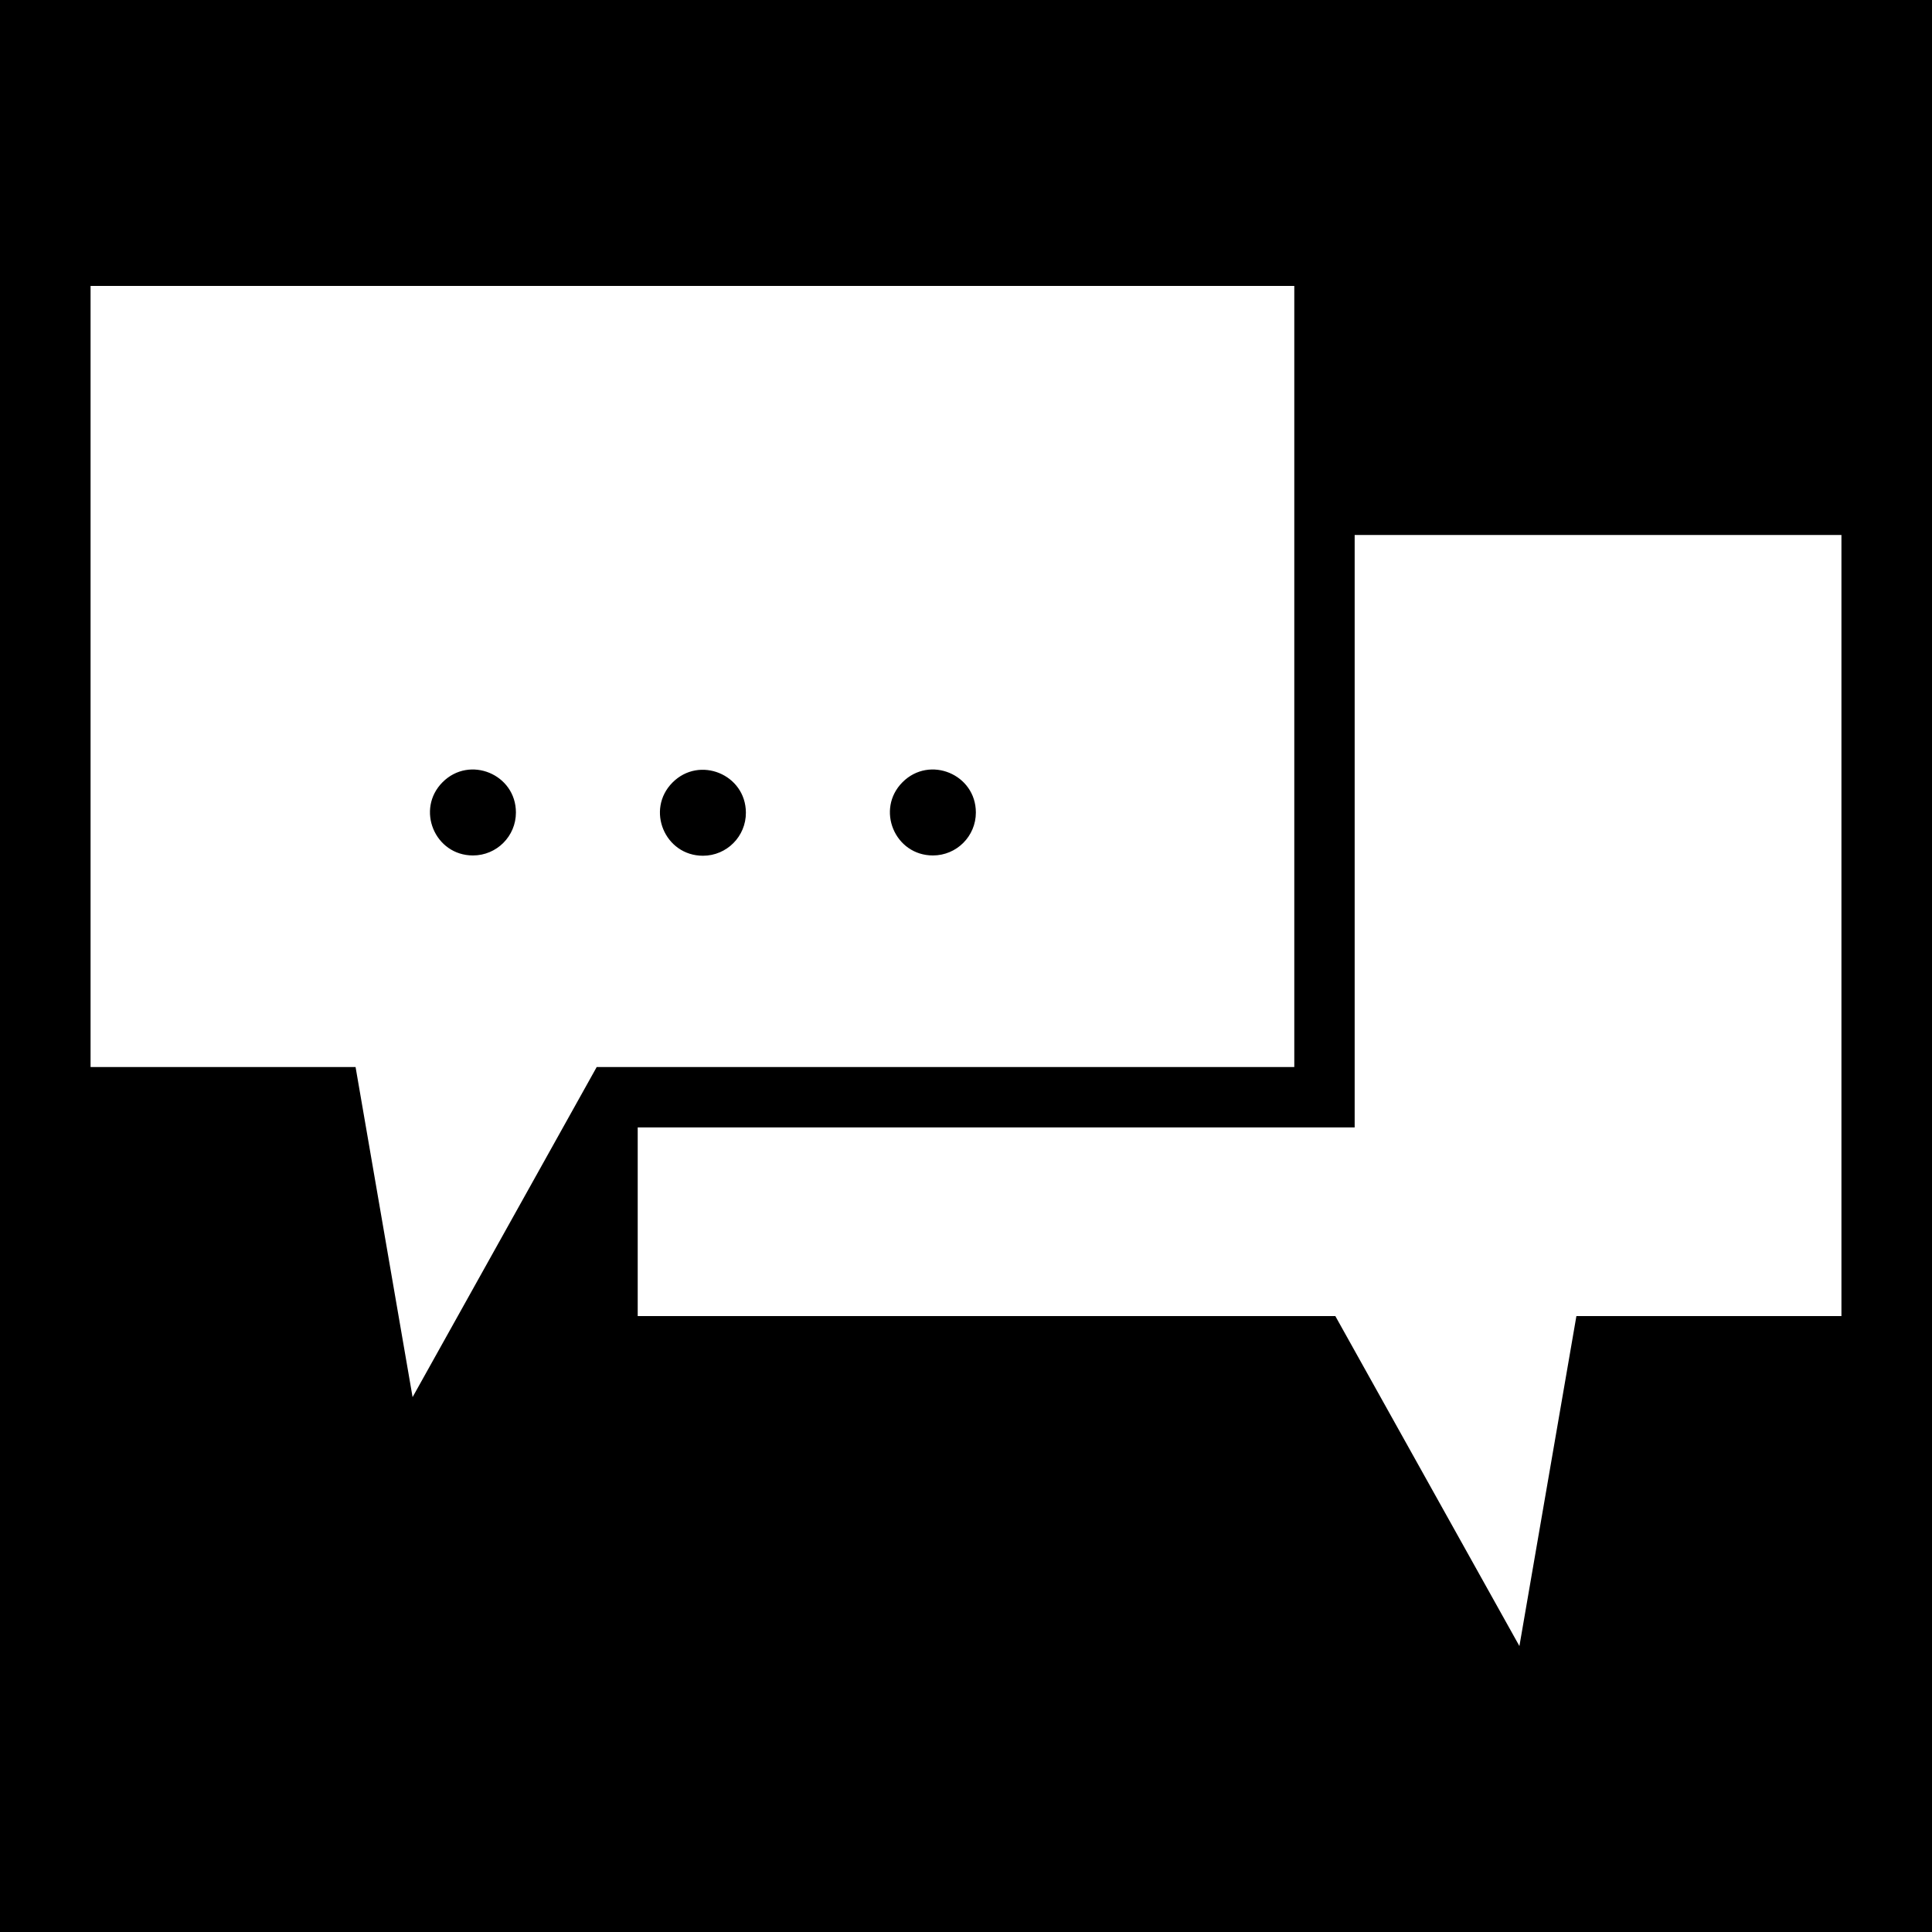
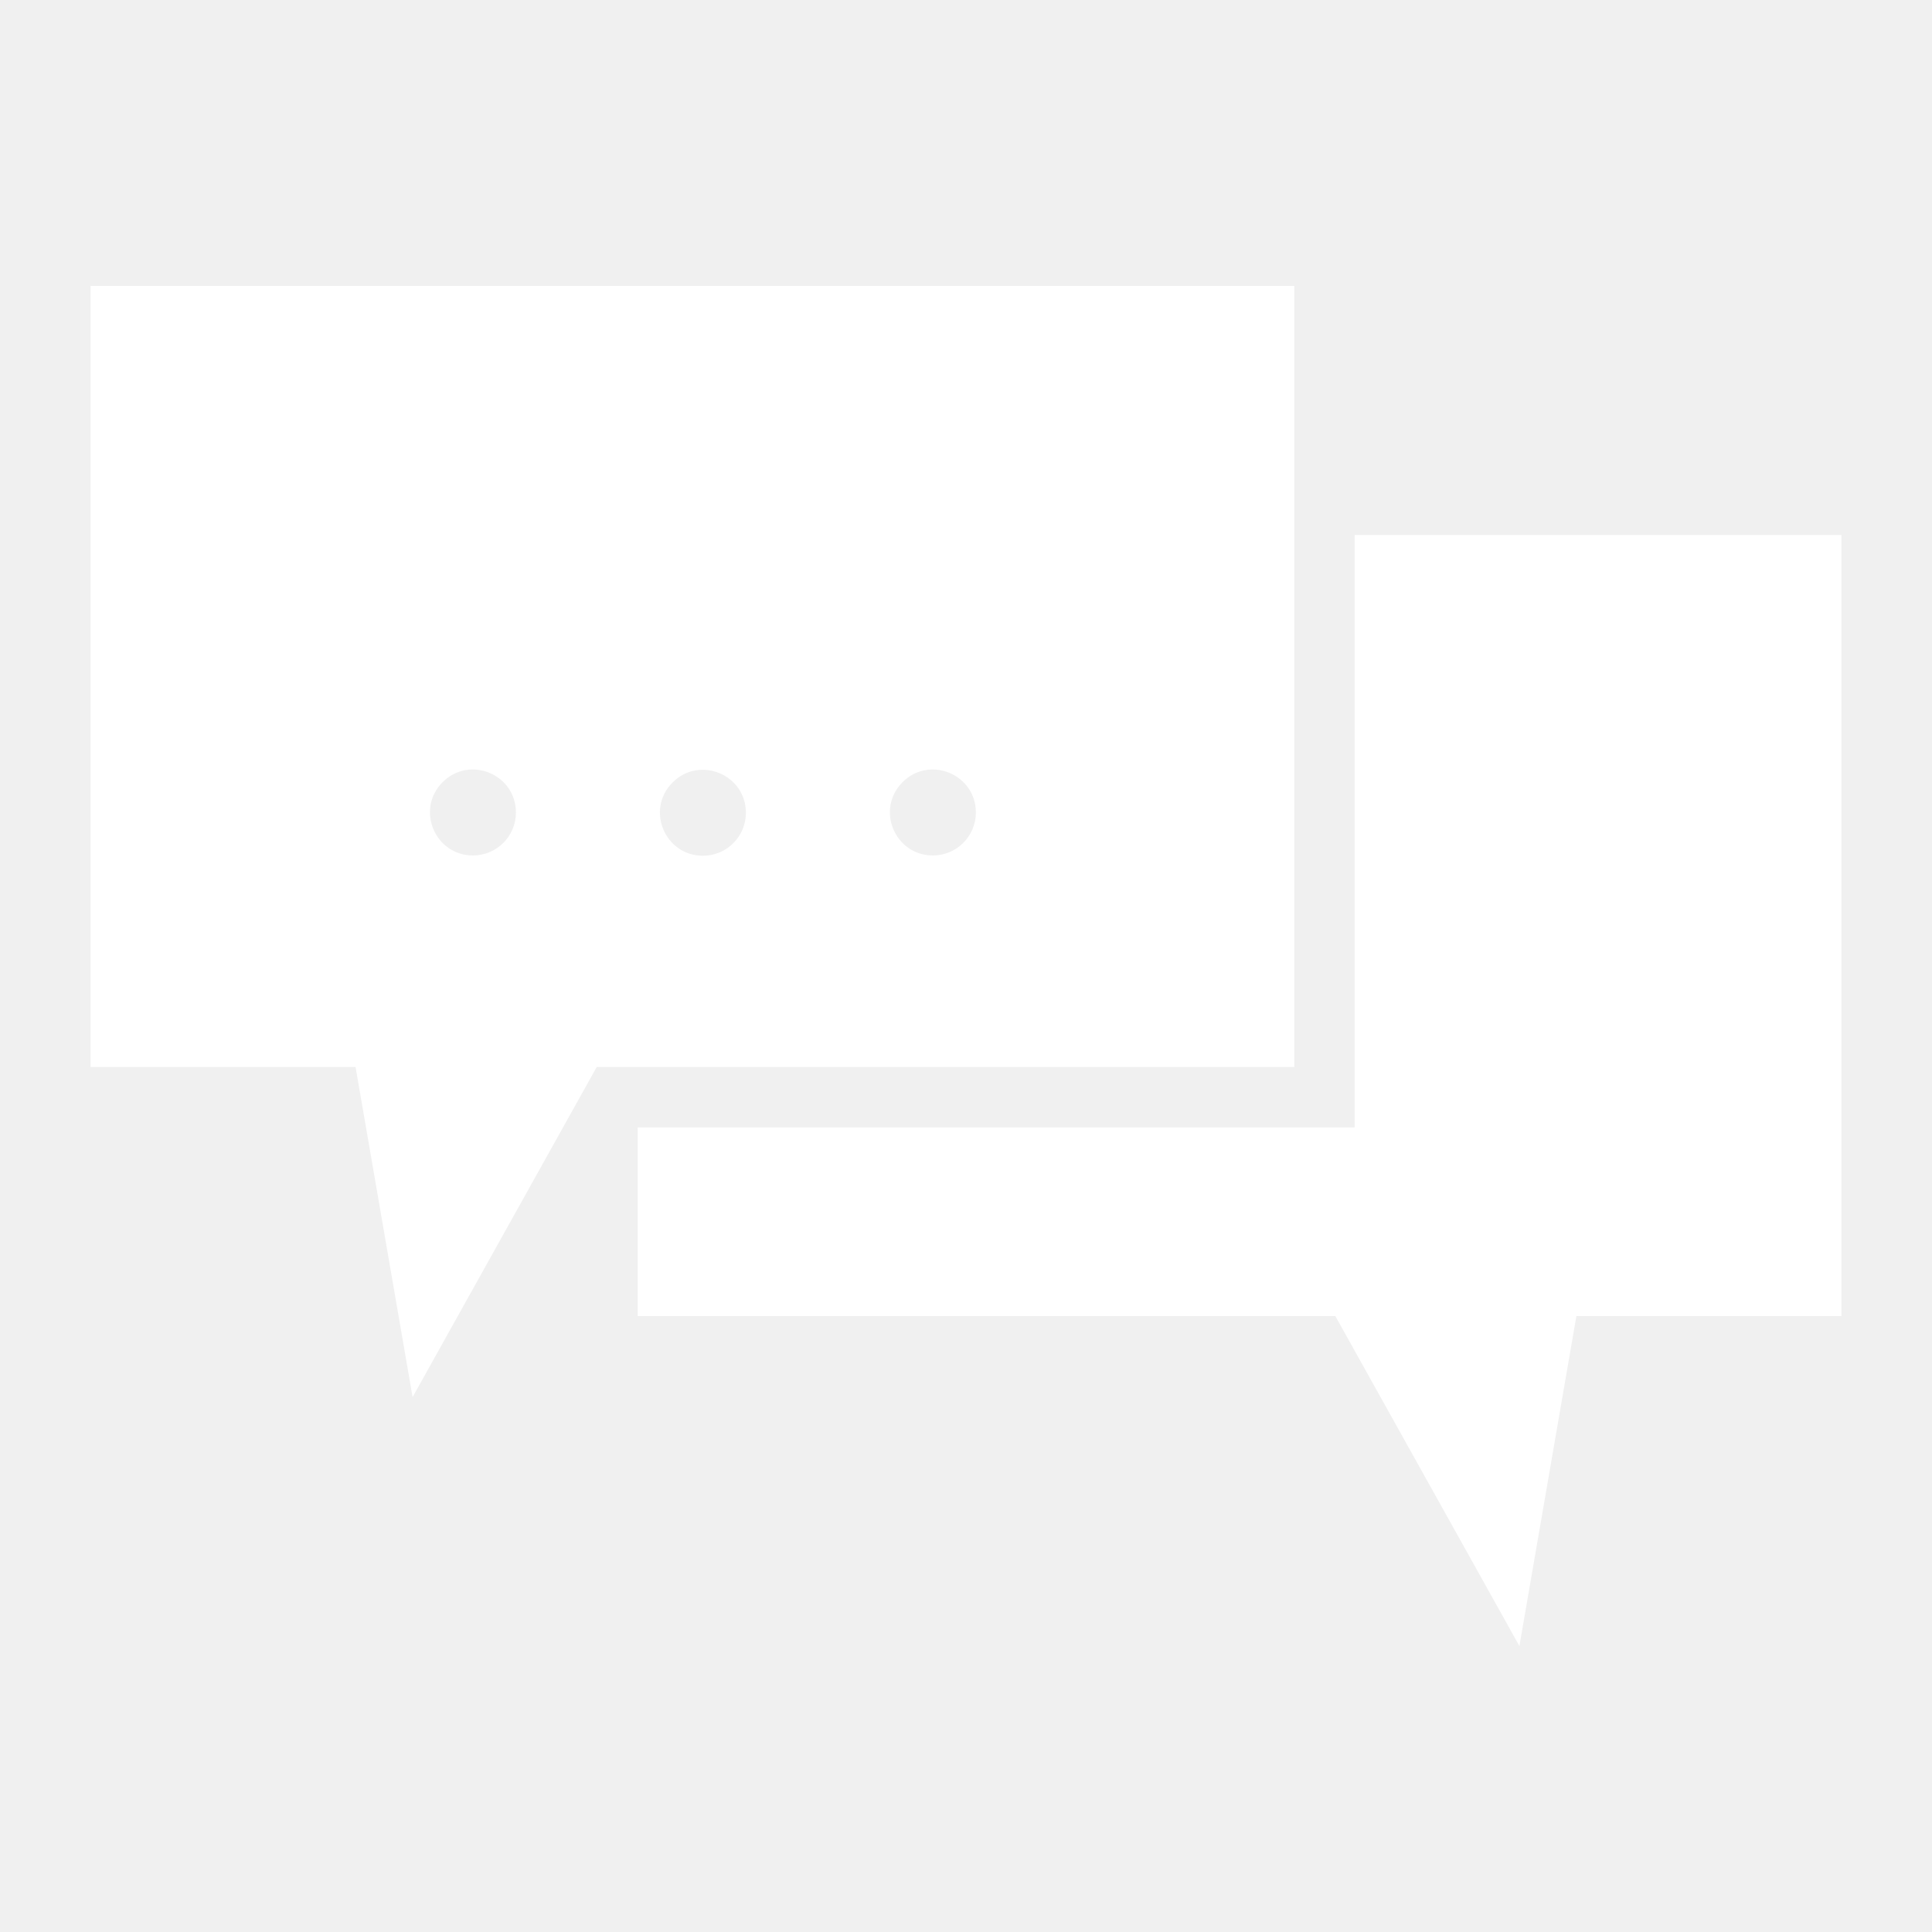
- <svg xmlns="http://www.w3.org/2000/svg" viewBox="0 0 512 512" style="height: 512px; width: 512px;">
-   <path d="M0 0h512v512H0z" fill="#000" fill-opacity="1" />
-   <g class="" transform="translate(0,0)" style="">
-     <path d="M488 348.78h-70.24l-15.1 87.44-48.78-87.44H169v-50h190v-157h129zm-145-273v207H158.13l-48.79 87.47-15.11-87.47H24v-207zM136.724 215.324c0-10.139-12.257-15.214-19.425-8.046-7.168 7.168-2.093 19.426 8.046 19.426 6.285 0 11.38-5.095 11.38-11.38zm60.945 0c-.068-10.12-12.32-15.122-19.452-7.943-7.131 7.18-2.047 19.399 8.073 19.399 6.314 0 11.422-5.141 11.38-11.456zm60.945 0c0-10.139-12.257-15.214-19.425-8.046-7.169 7.168-2.093 19.426 8.046 19.426 6.284 0 11.38-5.095 11.38-11.38z" fill="#fff" fill-opacity="1" />
+ <svg xmlns="http://www.w3.org/2000/svg" viewBox="0 0 512 512" style="height: 512px; width: 512px;" version="1.1" id="svg2">
+   <defs id="defs2" />
+   <g class="" transform="translate(0,0)" style="" id="g2">
+     <path d="M488 348.78h-70.24l-15.1 87.44-48.78-87.44H169v-50h190v-157h129zm-145-273v207H158.13l-48.79 87.47-15.11-87.47H24v-207zM136.724 215.324c0-10.139-12.257-15.214-19.425-8.046-7.168 7.168-2.093 19.426 8.046 19.426 6.285 0 11.38-5.095 11.38-11.38zm60.945 0c-.068-10.12-12.32-15.122-19.452-7.943-7.131 7.18-2.047 19.399 8.073 19.399 6.314 0 11.422-5.141 11.38-11.456zm60.945 0c0-10.139-12.257-15.214-19.425-8.046-7.169 7.168-2.093 19.426 8.046 19.426 6.284 0 11.38-5.095 11.38-11.38z" fill="#fff" fill-opacity="1" id="path2" />
  </g>
</svg>
